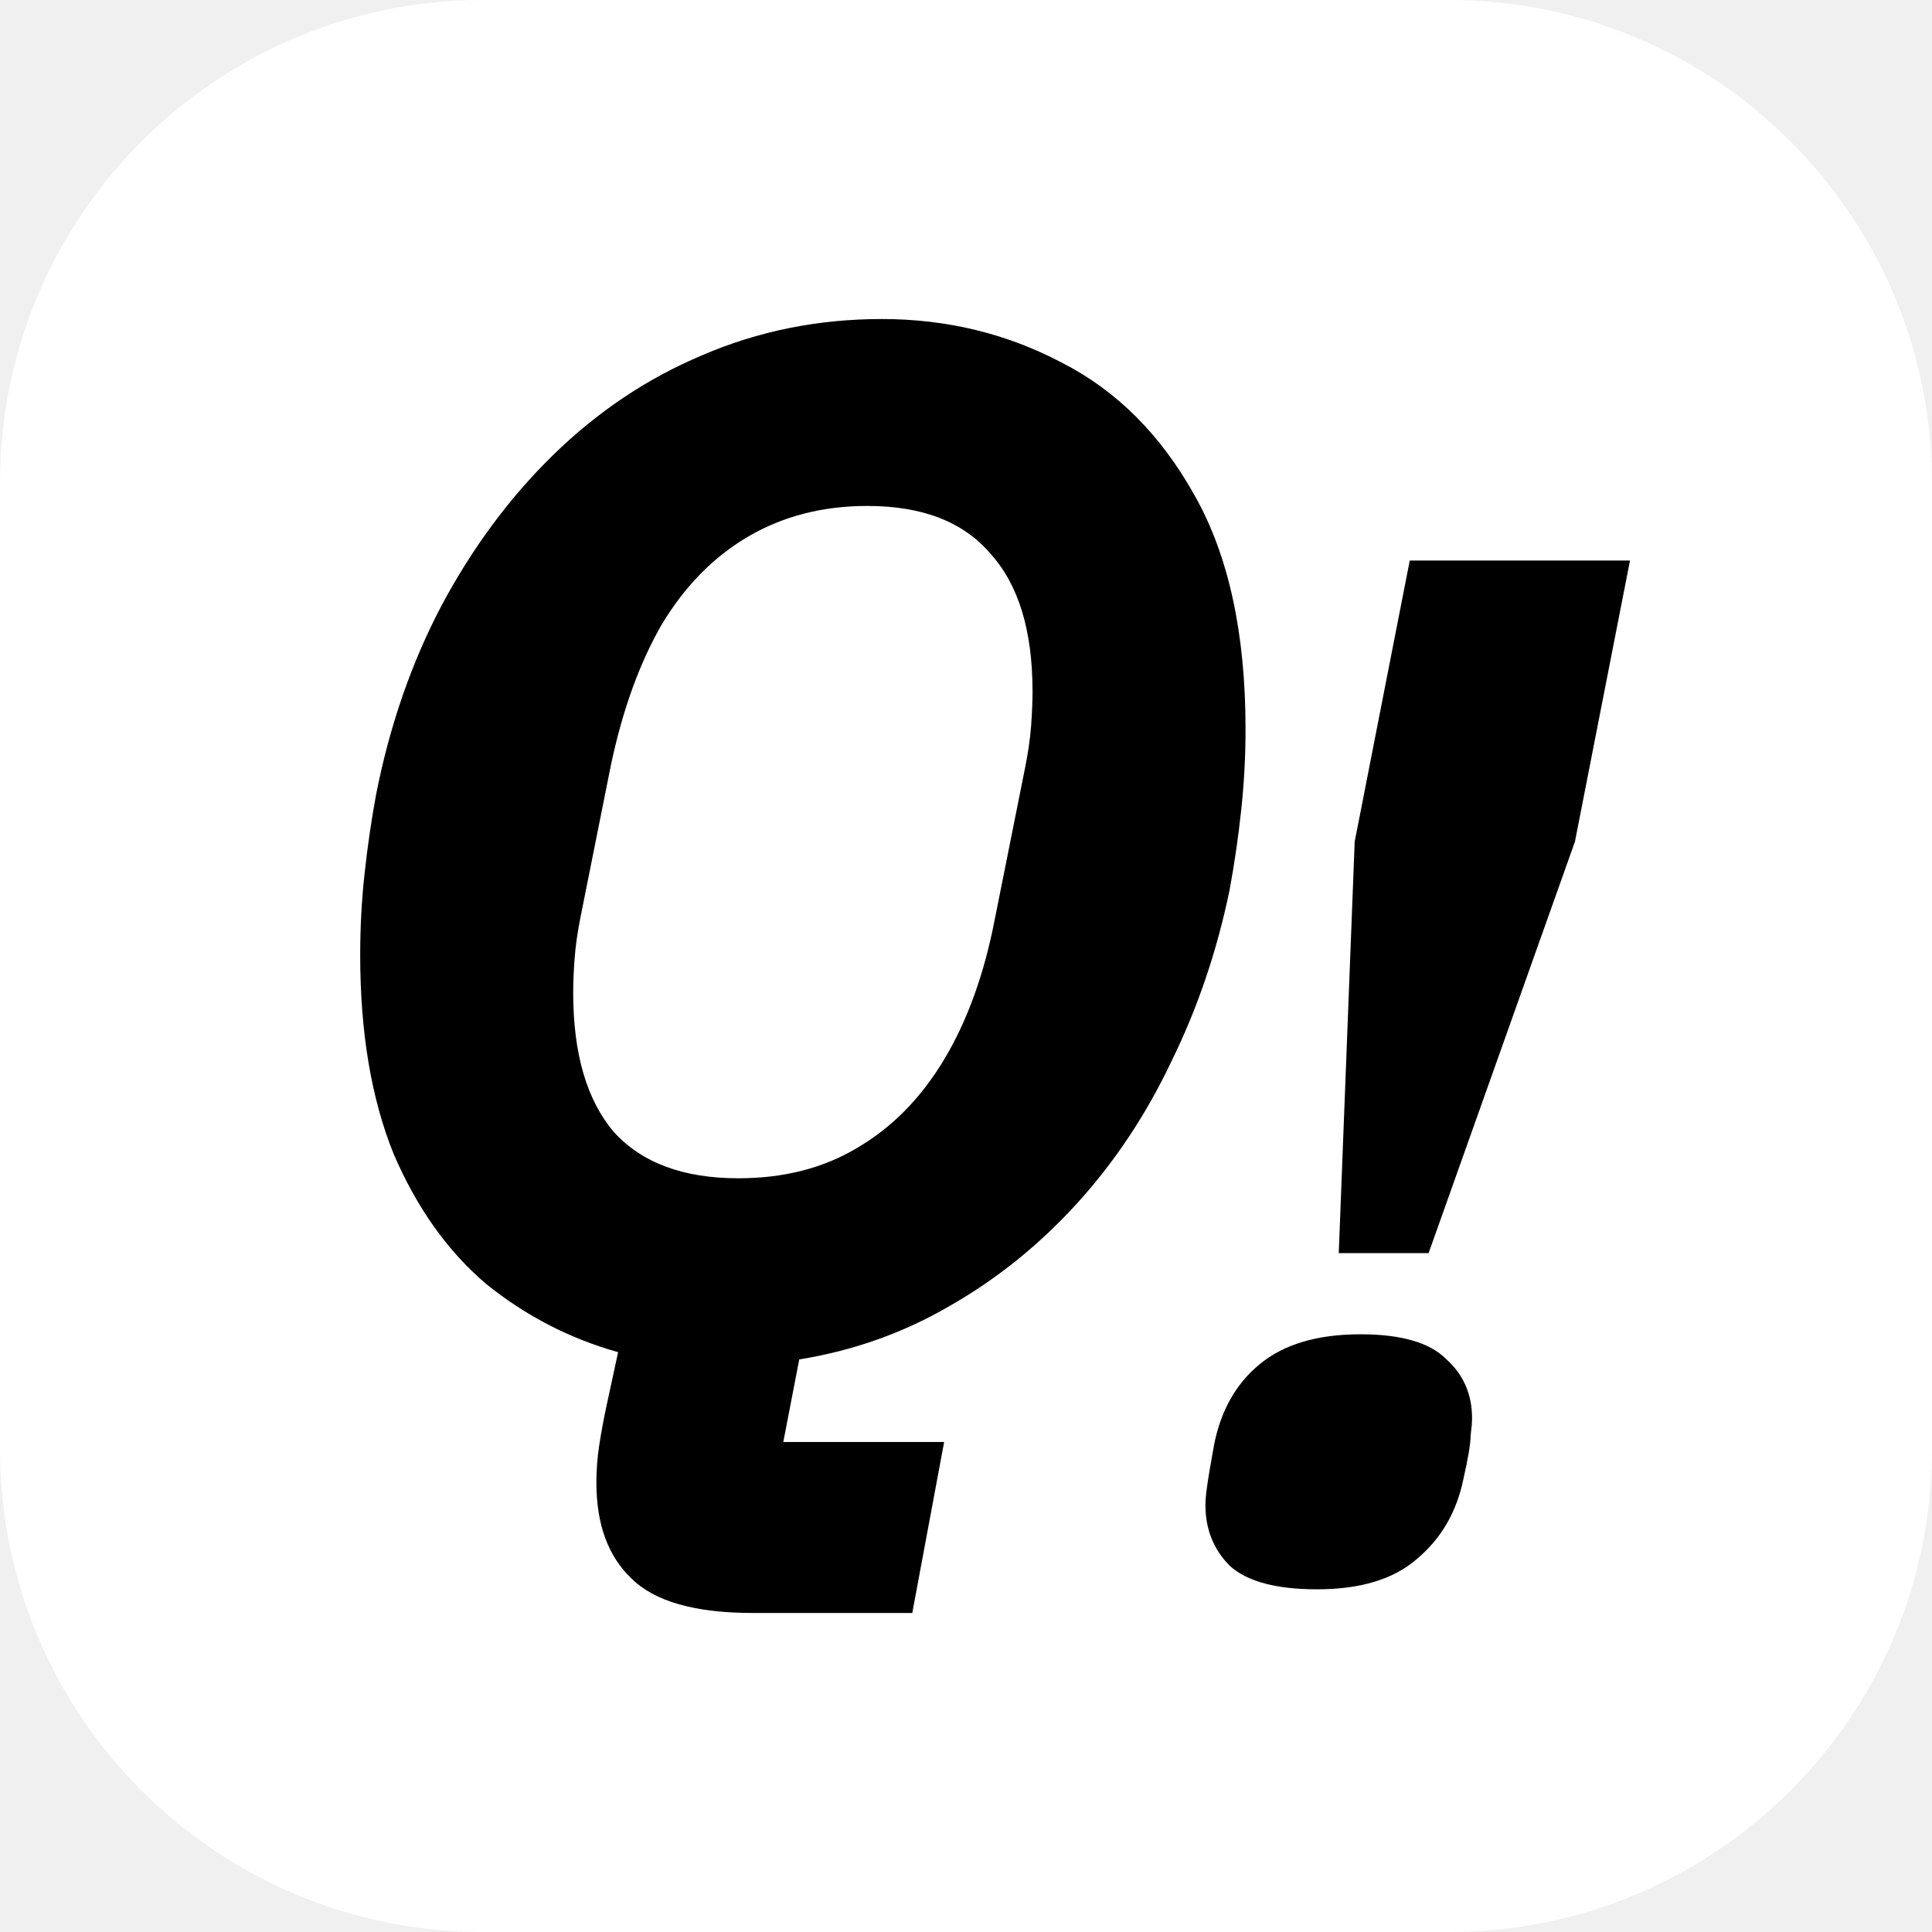
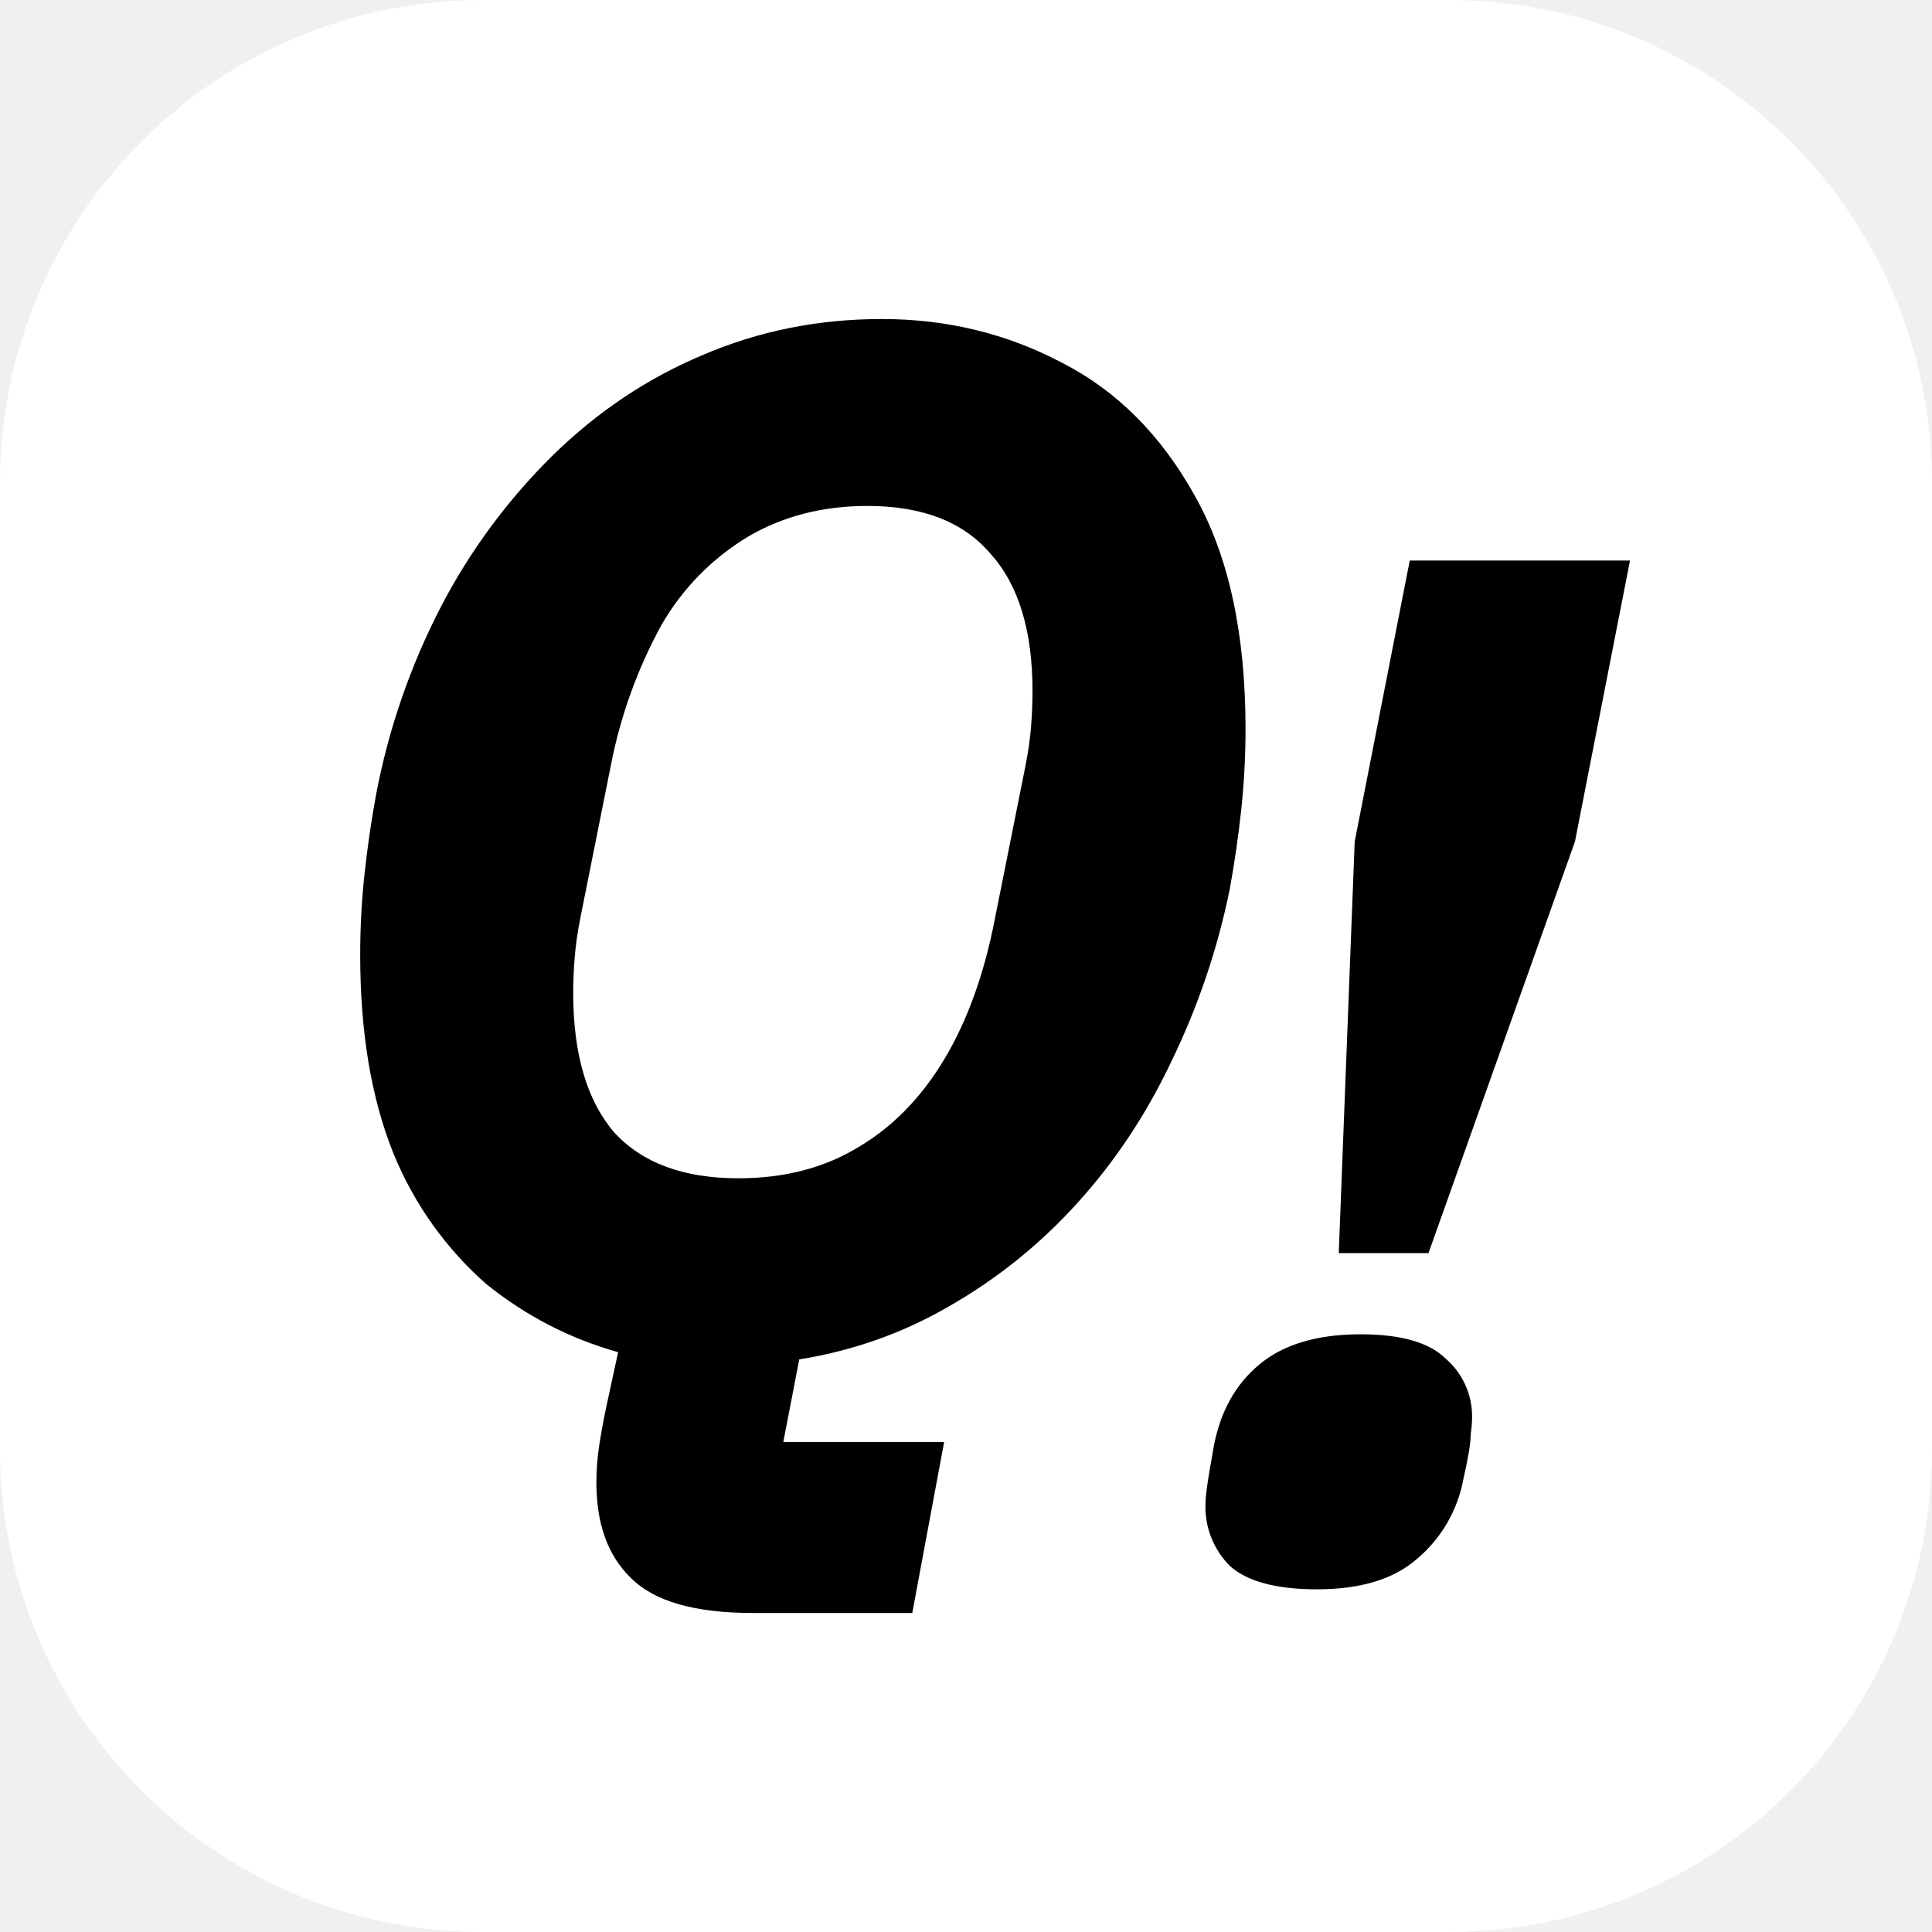
- <svg xmlns="http://www.w3.org/2000/svg" width="16" height="16" viewBox="0 0 16 16" fill="none">
-   <rect width="16" height="16" rx="4" fill="white" />
-   <path d="M11.831 10.378H11.087L11.219 6.97L11.675 4.642H13.499L13.043 6.97L11.831 10.378ZM10.907 13.162C10.571 13.162 10.331 13.098 10.187 12.97C10.051 12.834 9.983 12.666 9.983 12.466C9.983 12.426 9.987 12.378 9.995 12.322C10.003 12.258 10.023 12.138 10.055 11.962C10.111 11.682 10.235 11.462 10.427 11.302C10.627 11.134 10.907 11.05 11.267 11.05C11.603 11.05 11.839 11.118 11.975 11.254C12.119 11.382 12.191 11.546 12.191 11.746C12.191 11.778 12.187 11.826 12.179 11.89C12.179 11.954 12.159 12.074 12.119 12.25C12.063 12.522 11.935 12.742 11.735 12.91C11.543 13.078 11.267 13.162 10.907 13.162Z" fill="black" />
-   <path d="M7.819 11.942L7.555 13.358H6.235C5.755 13.358 5.419 13.262 5.227 13.07C5.035 12.886 4.939 12.622 4.939 12.278C4.939 12.174 4.947 12.07 4.963 11.966C4.979 11.862 4.999 11.754 5.023 11.642L5.119 11.198C4.719 11.086 4.355 10.898 4.027 10.634C3.707 10.362 3.451 10.002 3.259 9.554C3.075 9.098 2.983 8.55 2.983 7.91C2.983 7.678 2.995 7.454 3.019 7.238C3.043 7.014 3.075 6.794 3.115 6.578C3.227 6.01 3.407 5.49 3.655 5.018C3.911 4.538 4.219 4.122 4.579 3.77C4.947 3.41 5.359 3.134 5.815 2.942C6.279 2.742 6.775 2.642 7.303 2.642C7.839 2.642 8.335 2.762 8.791 3.002C9.247 3.234 9.615 3.602 9.895 4.106C10.175 4.602 10.315 5.246 10.315 6.038C10.315 6.262 10.303 6.486 10.279 6.71C10.255 6.934 10.223 7.154 10.183 7.37C10.079 7.874 9.919 8.346 9.703 8.786C9.495 9.226 9.235 9.618 8.923 9.962C8.611 10.306 8.259 10.59 7.867 10.814C7.483 11.038 7.067 11.186 6.619 11.258L6.487 11.942H7.819ZM7.183 4.19C6.815 4.19 6.487 4.274 6.199 4.442C5.911 4.61 5.671 4.854 5.479 5.174C5.295 5.494 5.155 5.882 5.059 6.338L4.807 7.598C4.783 7.718 4.767 7.83 4.759 7.934C4.751 8.038 4.747 8.134 4.747 8.222C4.747 8.726 4.859 9.11 5.083 9.374C5.315 9.63 5.659 9.758 6.115 9.758C6.491 9.758 6.819 9.674 7.099 9.506C7.387 9.338 7.627 9.094 7.819 8.774C8.011 8.454 8.151 8.066 8.239 7.61L8.491 6.35C8.515 6.23 8.531 6.118 8.539 6.014C8.547 5.902 8.551 5.806 8.551 5.726C8.551 5.222 8.435 4.842 8.203 4.586C7.979 4.322 7.639 4.19 7.183 4.19Z" fill="black" />
+ <svg xmlns="http://www.w3.org/2000/svg" width="16" height="16" fill="none" viewBox="0 0 16 16">
+   <rect width="16" height="16" fill="#fff" rx="4" />
+   <path fill="#000" d="M11.83 10.378h-.743l.132-3.408.456-2.328h1.824l-.456 2.328zm-.923 2.784q-.504 0-.72-.192a.69.69 0 0 1-.204-.504q0-.06.012-.144.012-.096.06-.36.084-.42.372-.66.3-.252.84-.252.504 0 .708.204a.63.63 0 0 1 .216.492q0 .048-.012.144 0 .096-.06.36a1.13 1.13 0 0 1-.384.66q-.288.252-.828.252M7.819 11.942l-.264 1.416h-1.32q-.72 0-1.008-.288-.288-.276-.288-.792 0-.156.024-.312t.06-.324l.096-.444q-.6-.168-1.092-.564a2.9 2.9 0 0 1-.768-1.08q-.276-.684-.276-1.644 0-.348.036-.672.036-.336.096-.66a5.7 5.7 0 0 1 .54-1.56 5 5 0 0 1 .924-1.248q.552-.54 1.236-.828.696-.3 1.488-.3.804 0 1.488.36.684.348 1.104 1.104.42.744.42 1.932 0 .336-.036.672a9 9 0 0 1-.096.66 6 6 0 0 1-.48 1.416q-.312.66-.78 1.176a4.3 4.3 0 0 1-1.056.852q-.576.336-1.248.444l-.132.684zM7.183 4.19q-.552 0-.984.252a2.04 2.04 0 0 0-.72.732 4 4 0 0 0-.42 1.164l-.252 1.26q-.036.18-.048.336t-.012.288q0 .756.336 1.152.348.384 1.032.384.564 0 .984-.252.432-.252.72-.732t.42-1.164l.252-1.26q.036-.18.048-.336a4 4 0 0 0 .012-.288q0-.756-.348-1.14-.336-.396-1.02-.396" />
</svg>
